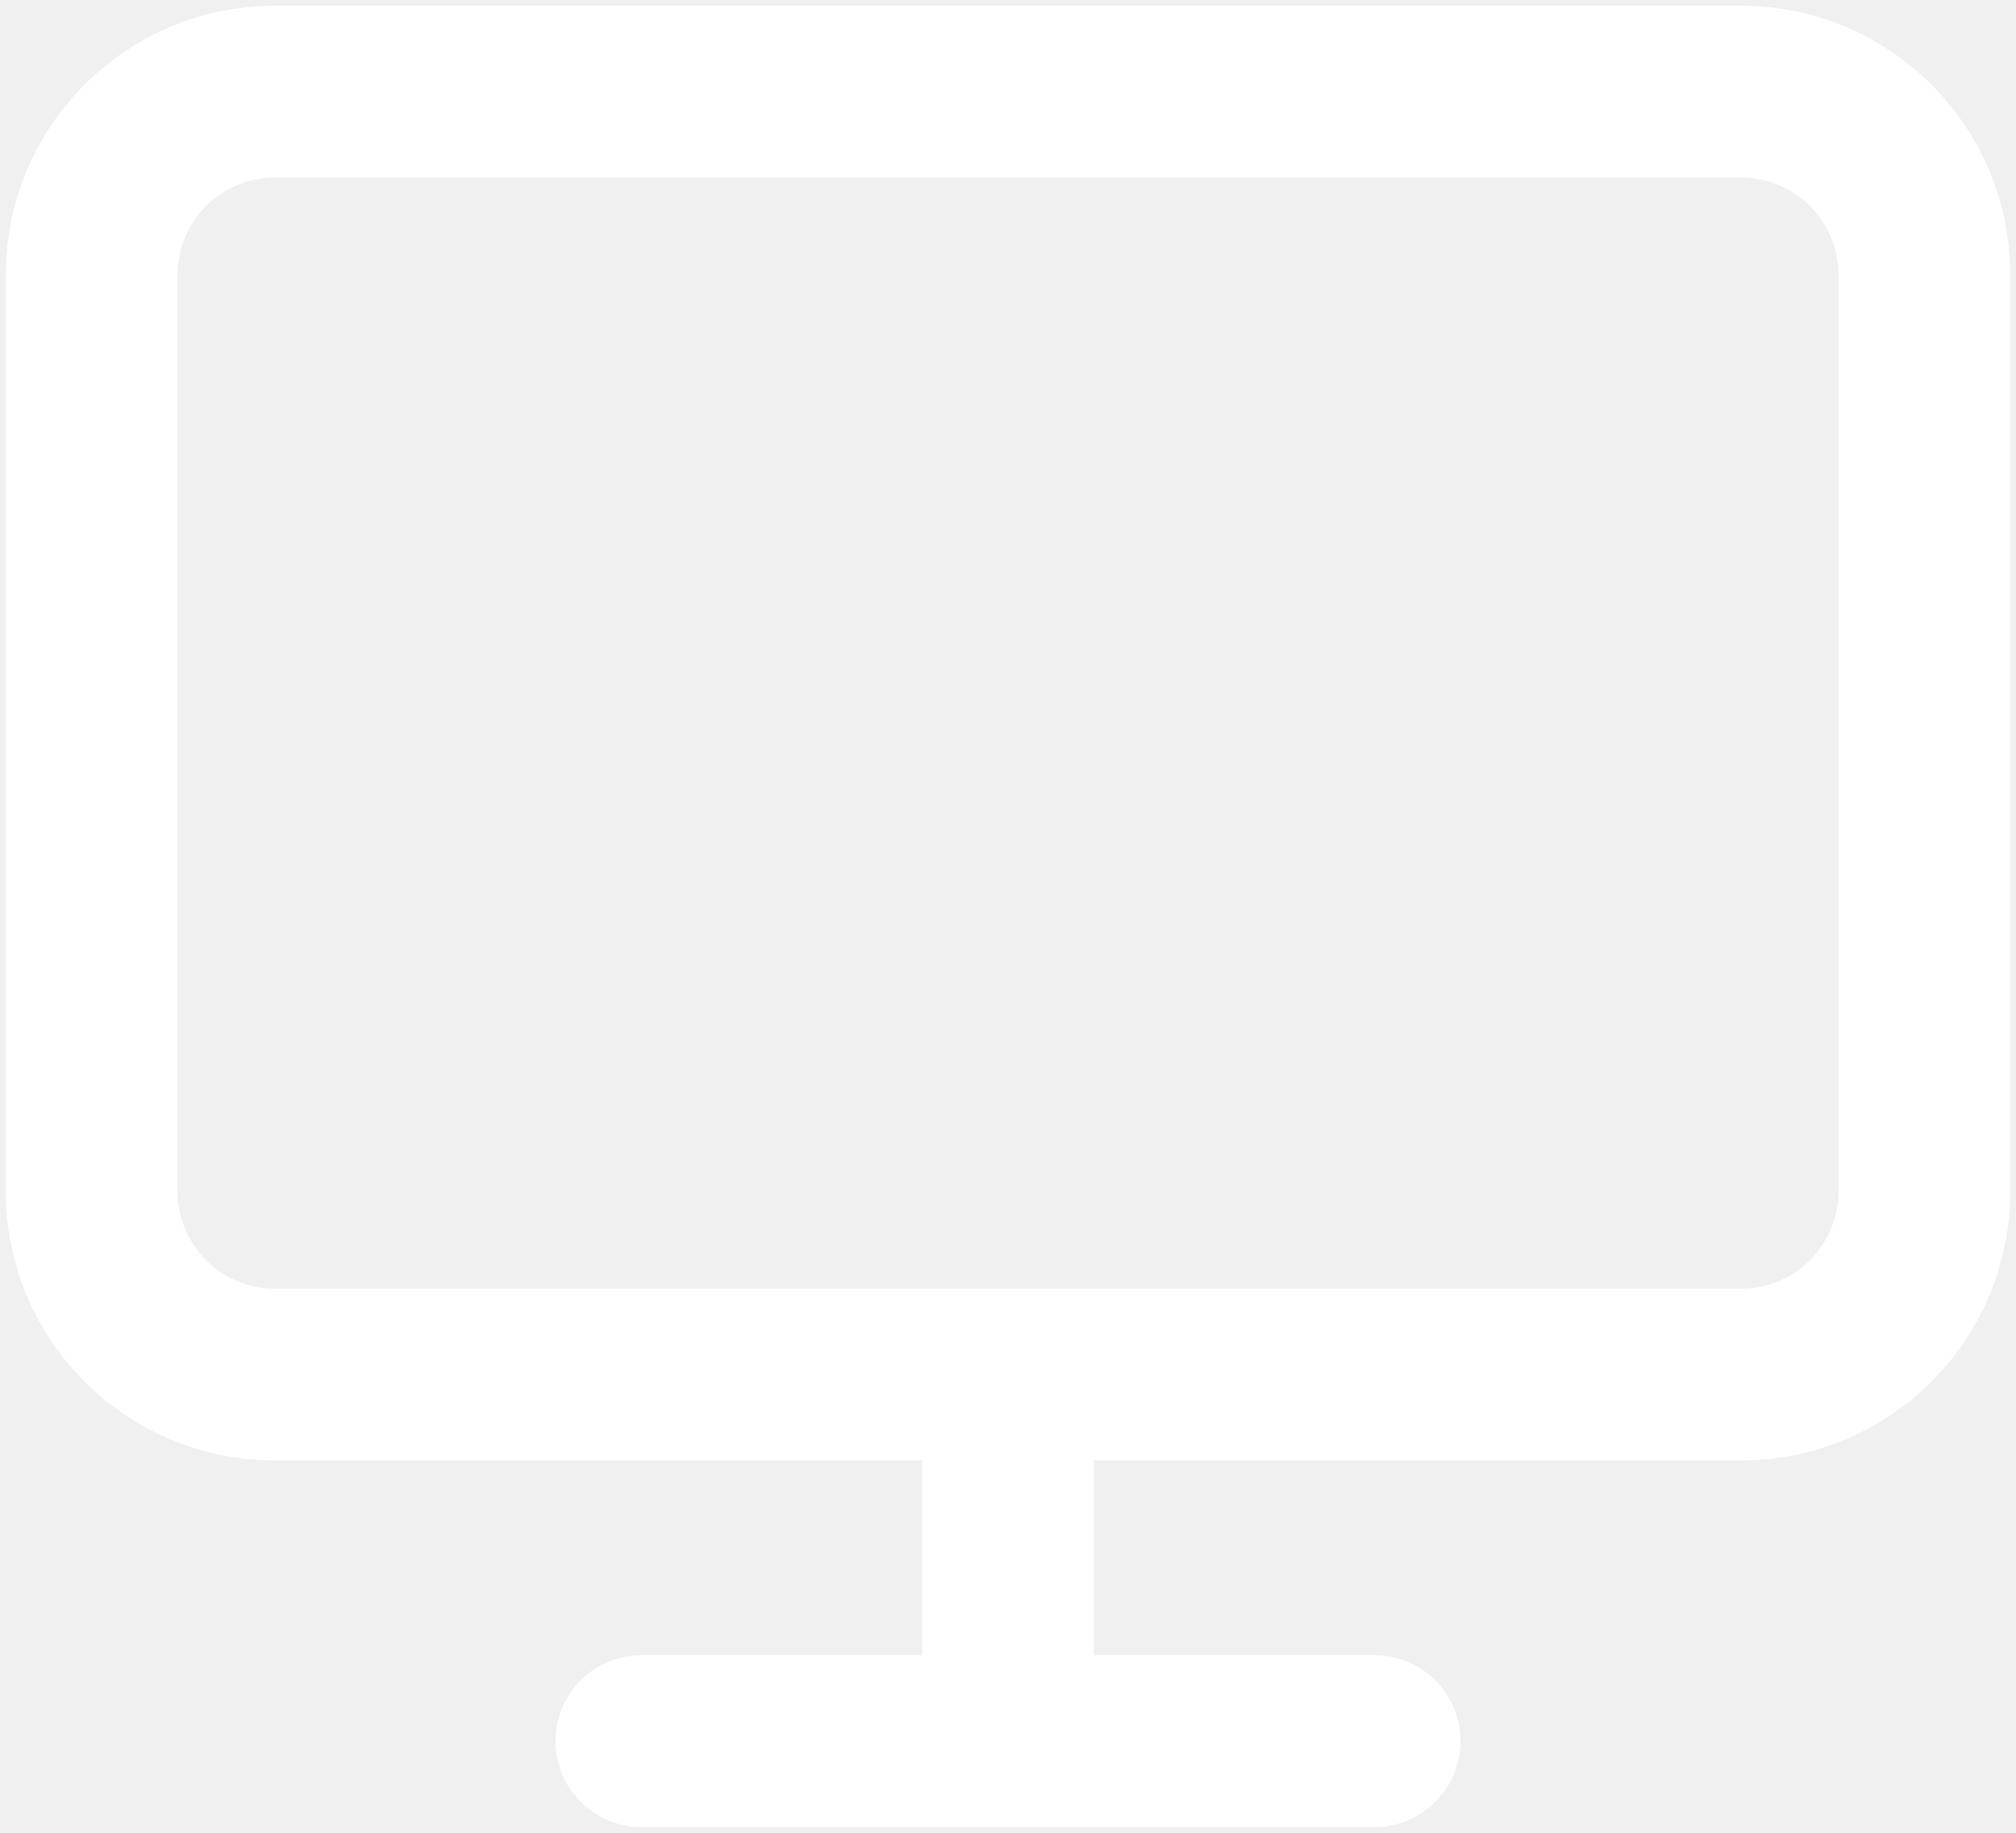
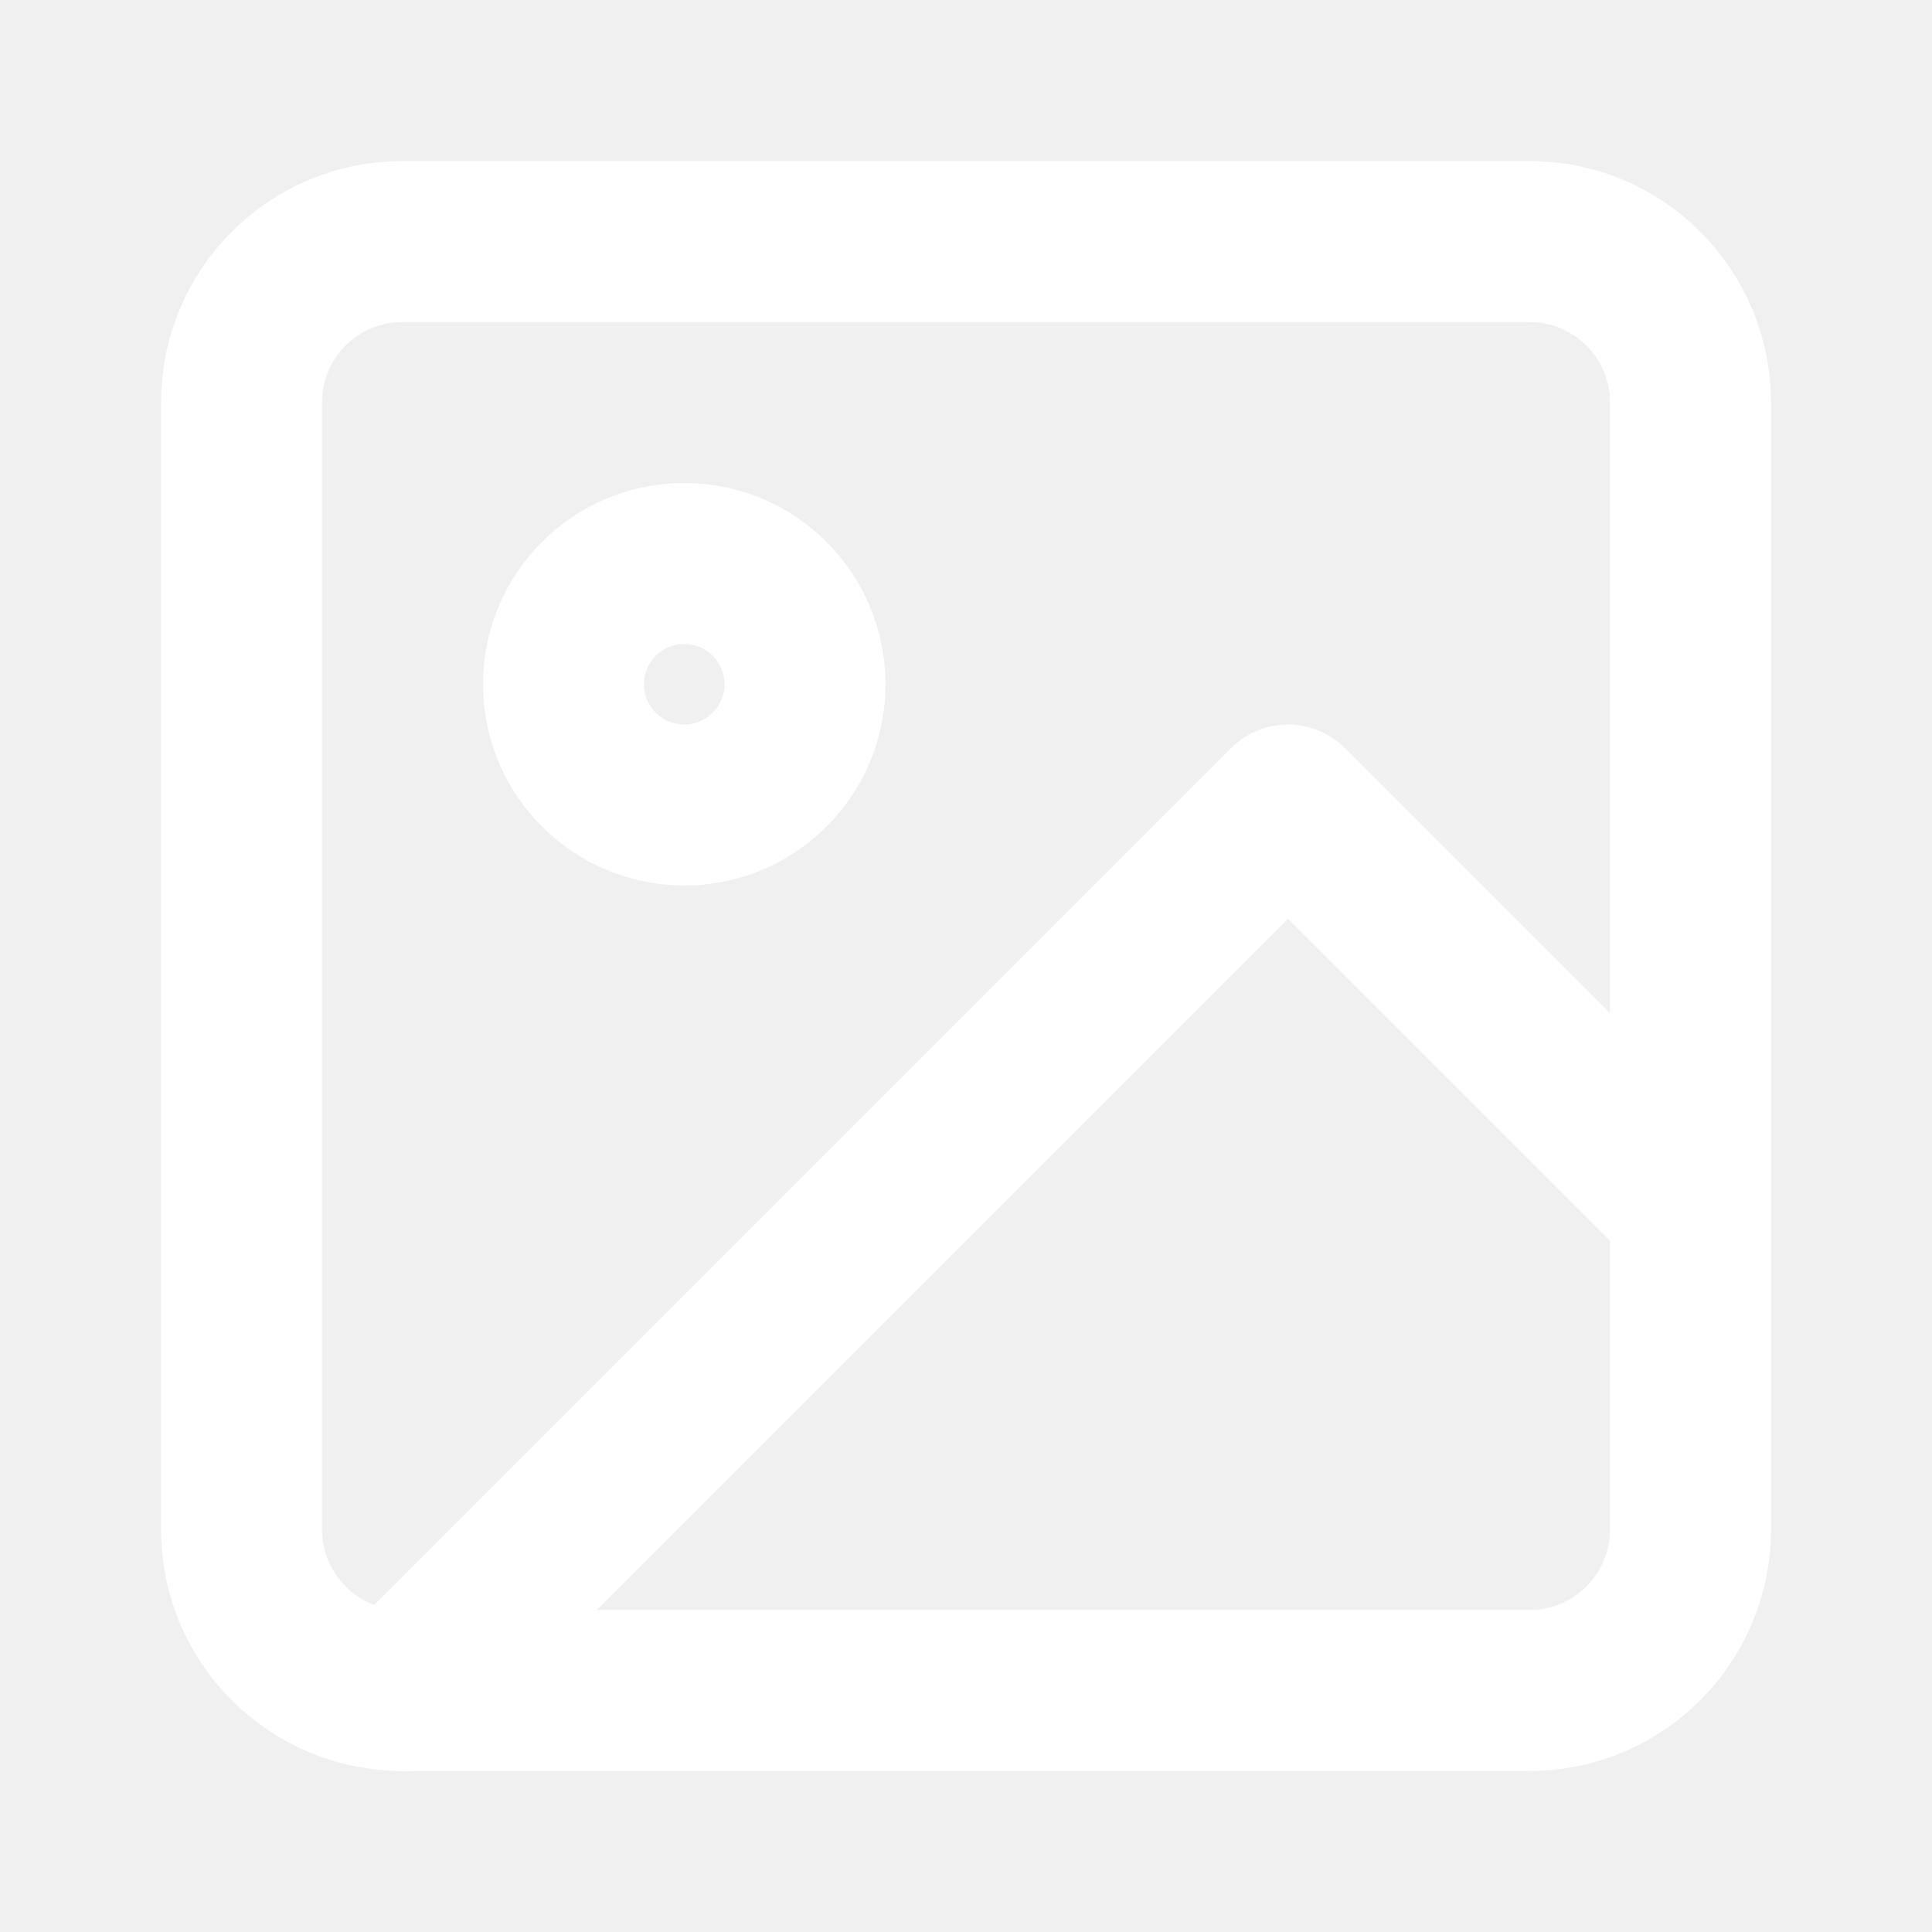
- <svg xmlns="http://www.w3.org/2000/svg" fill="none" viewBox="0 0 88 80">
-   <path d="m76 4h-64c-4.418 0-8 3.582-8 8v40c0 4.418 3.582 8 8 8h64c4.418 0 8-3.582 8-8v-40c0-4.418-3.582-8-8-8z" stroke="#fff" stroke-linecap="round" stroke-linejoin="round" stroke-width="7.5" />
-   <path d="m28 76h32" stroke="#fff" stroke-linecap="round" stroke-linejoin="round" stroke-width="7.5" />
-   <path d="m44 60v16" stroke="#fff" stroke-linecap="round" stroke-linejoin="round" stroke-width="7.5" />
+ <svg xmlns="http://www.w3.org/2000/svg" width="24" height="24" viewBox="0 0 24 24" fill="none" stroke="currentColor" stroke-width="2" stroke-linecap="round" stroke-linejoin="round" class="feather feather-image" version="1.1" id="svg107">
+   <defs id="defs111" />
+   <rect x="3" y="3" width="18" height="18" rx="2" ry="2" id="rect101" style="stroke:#ffffff;stroke-opacity:1" />
+   <circle cx="8.5" cy="8.5" r="1.5" id="circle103" style="stroke:#ffffff;stroke-opacity:1" />
+   <polyline points="21 15 16 10 5 21" id="polyline105" style="stroke:#ffffff;stroke-opacity:1" />
</svg>
